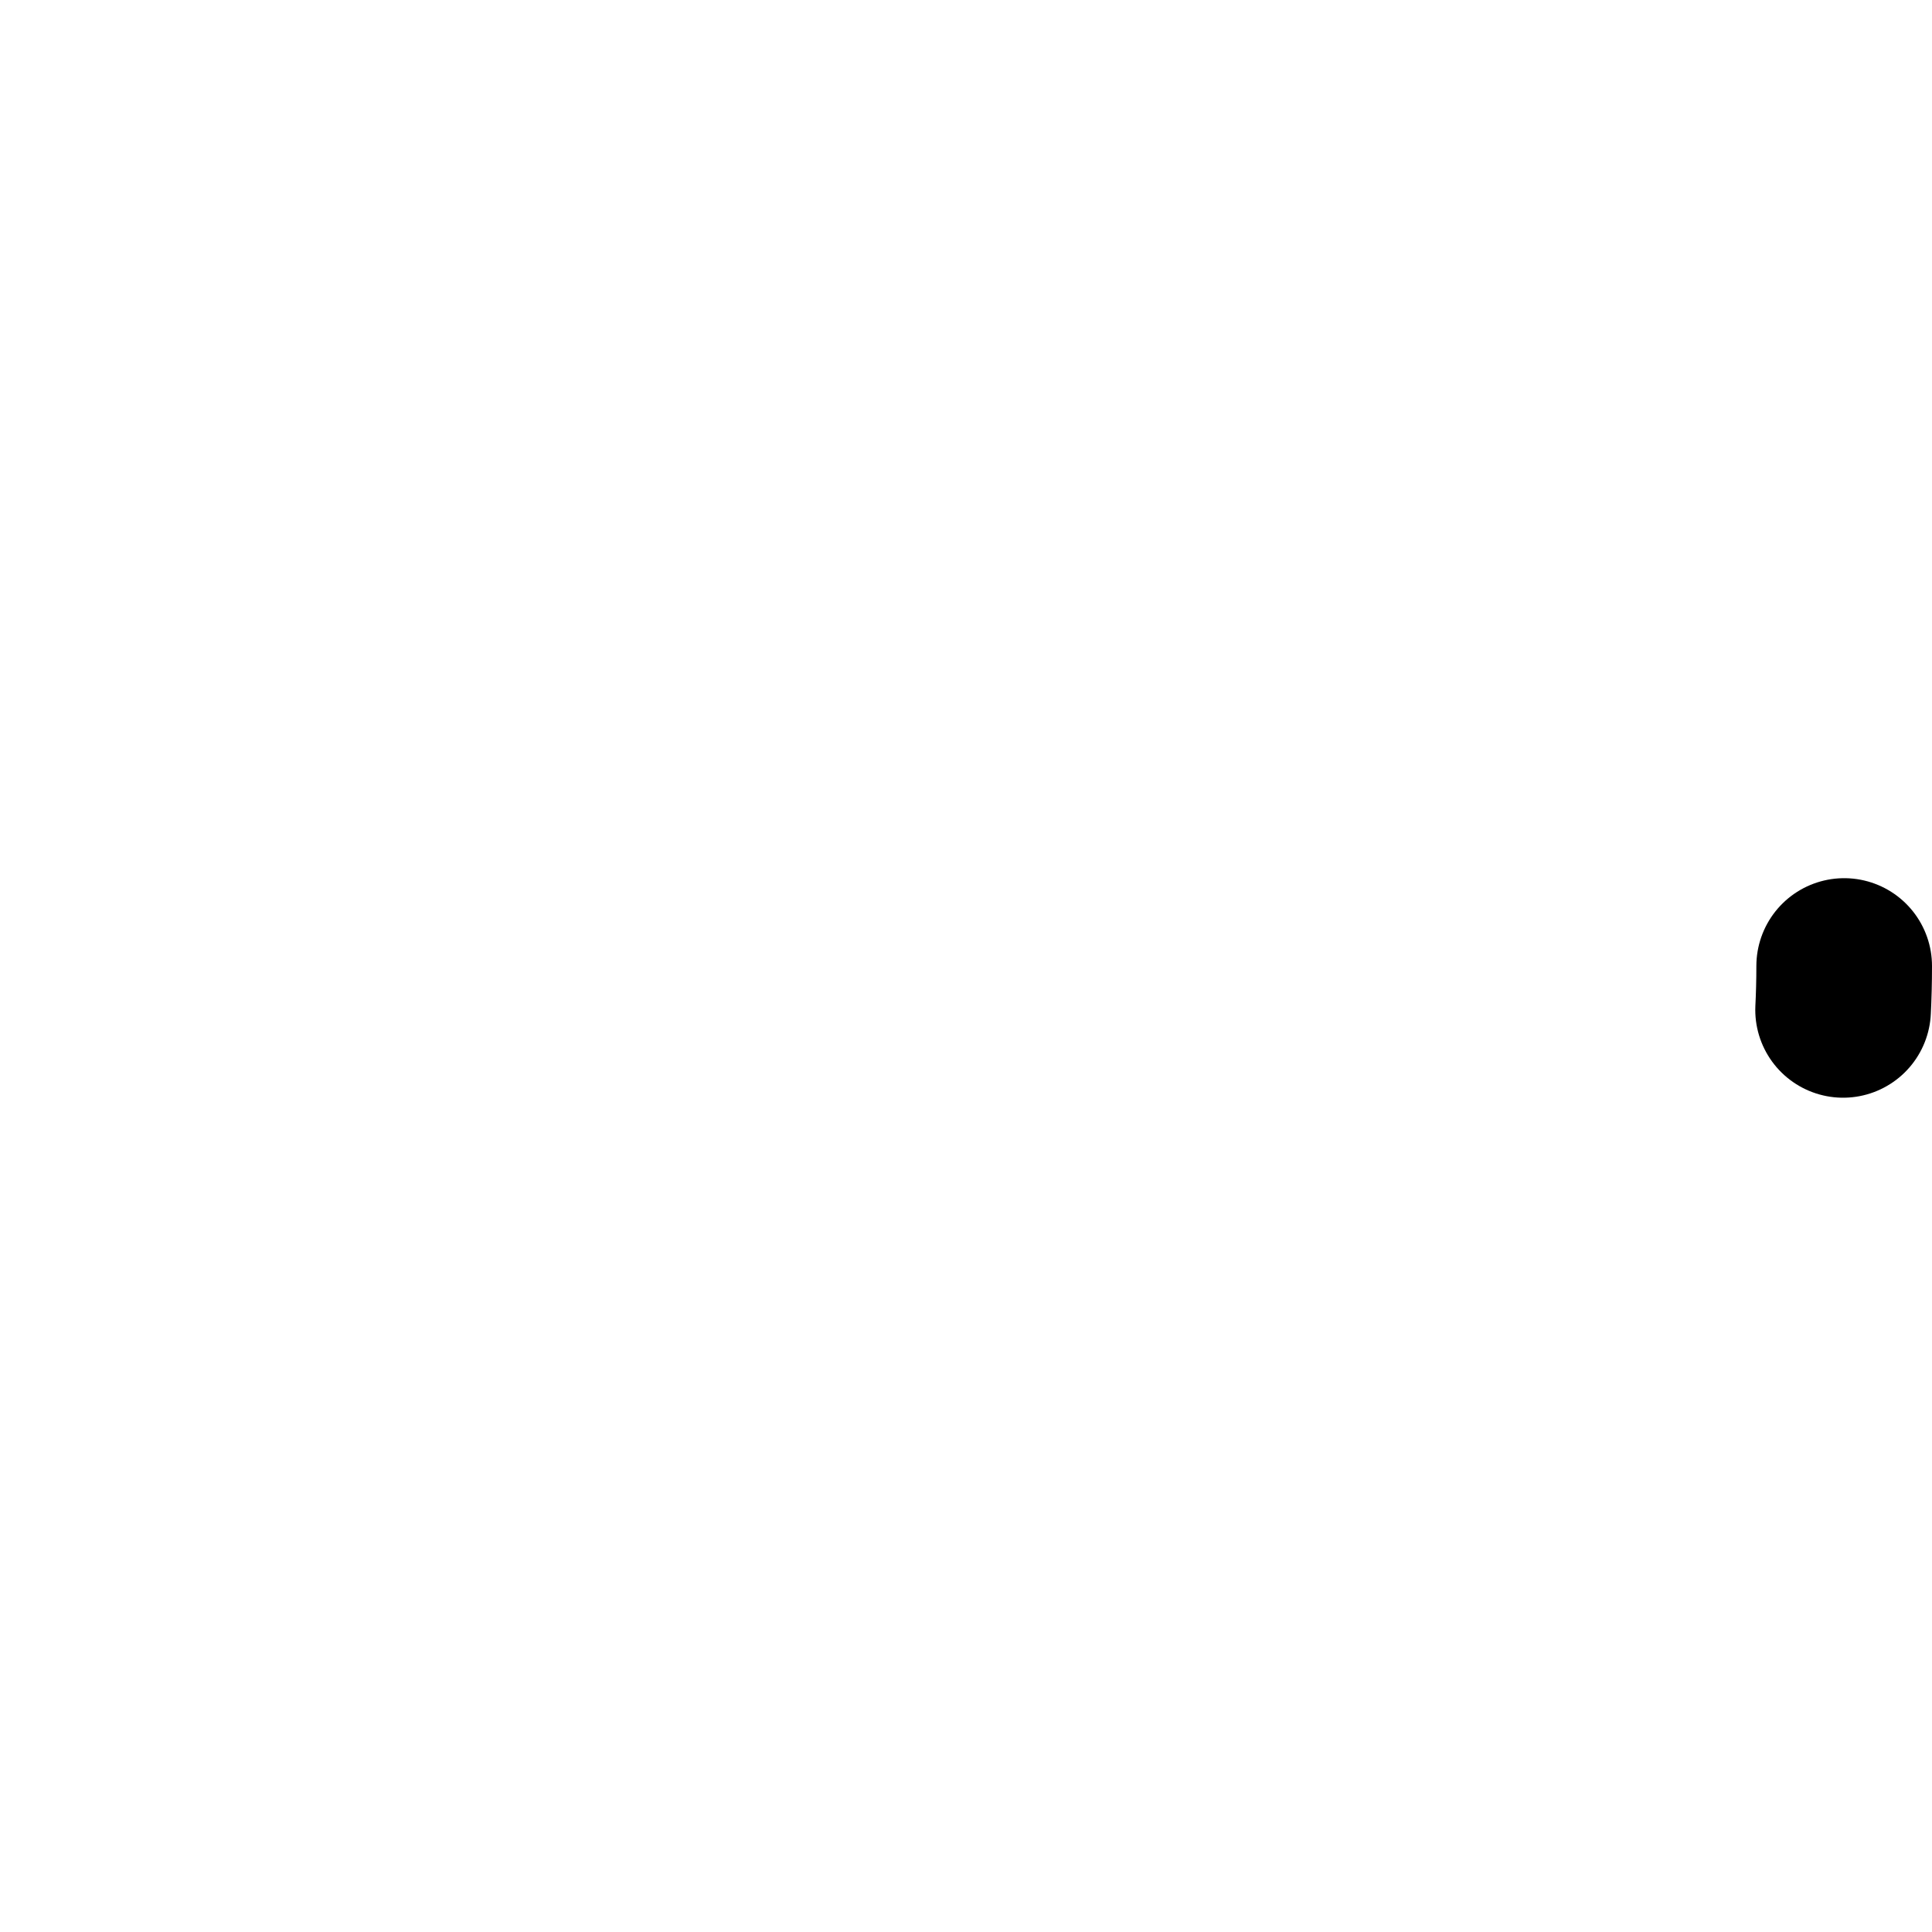
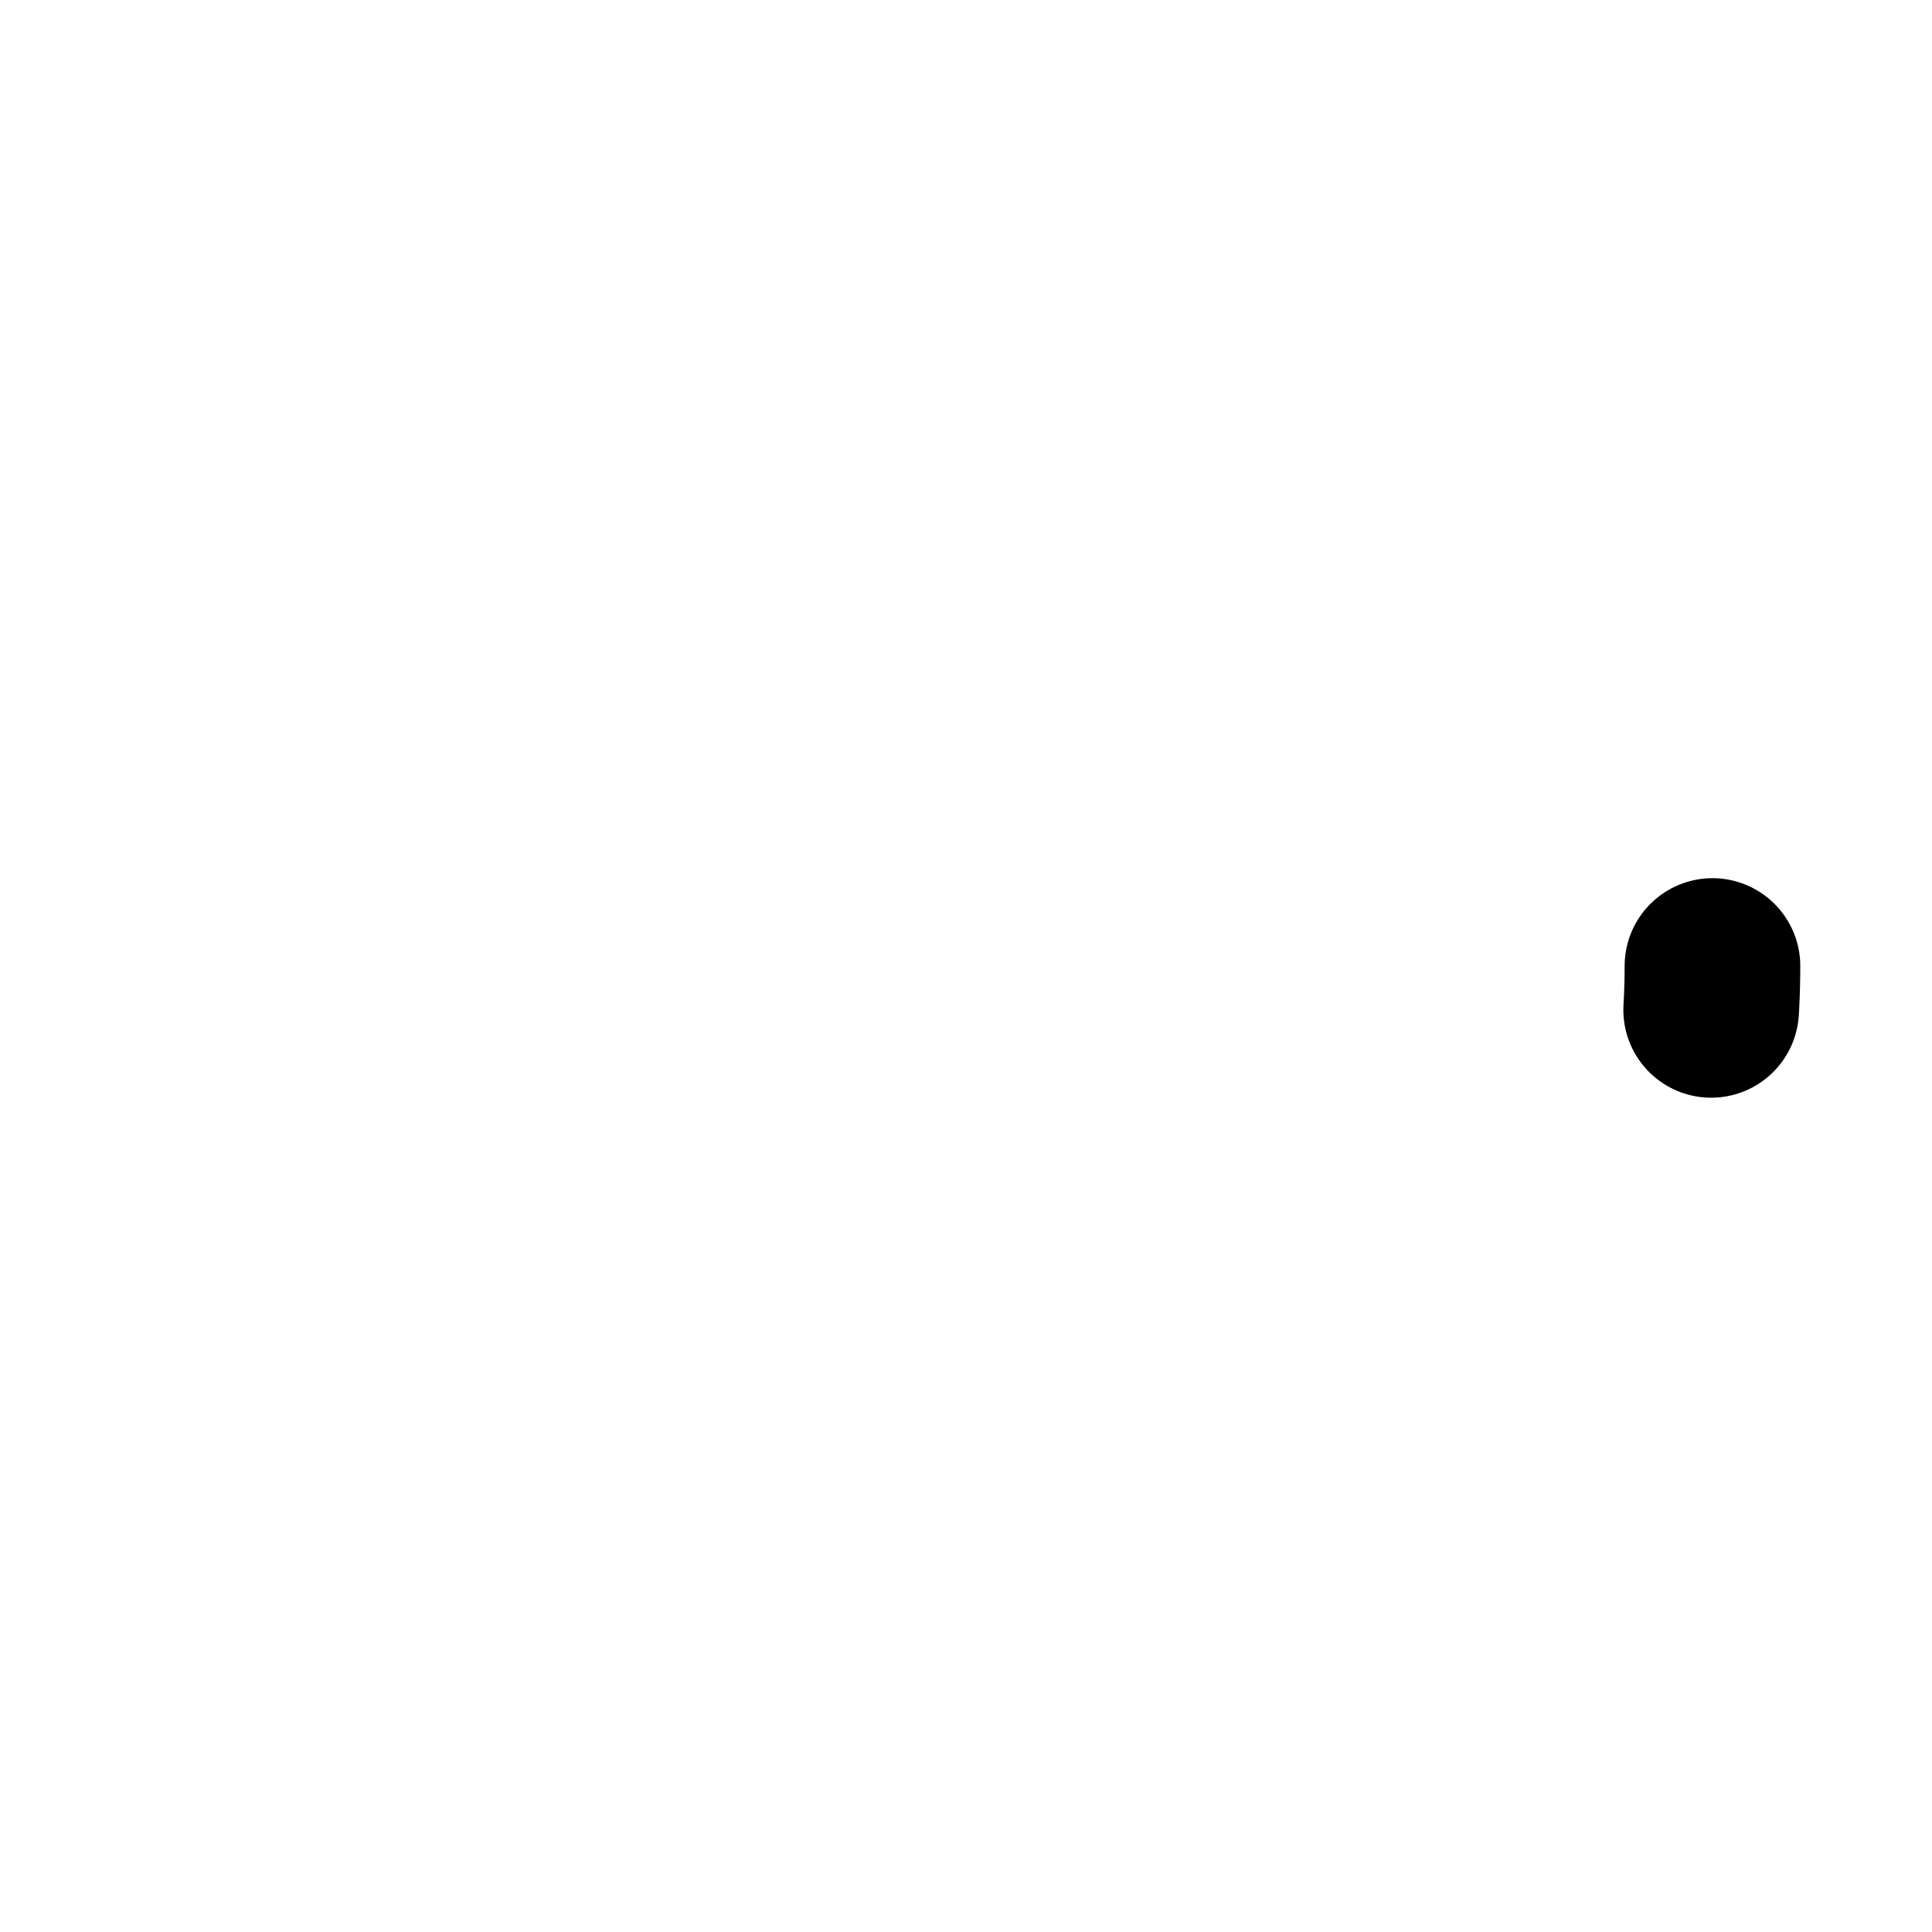
<svg xmlns="http://www.w3.org/2000/svg" viewBox="0 0 44 44">
  <defs>
    
  </defs>
-   <circle class="xb8ytEhx" r="20" cx="22" cy="22" stroke="#000" stroke-width="4" stroke-dasharray="1, 200" stroke-dashoffset="0" stroke-linecap="round" fill="none" />
+   <circle class="background" r="20" cx="22" cy="22" stroke="none" fill="none" />
+   <circle class="wheel" r="17" cx="22" cy="22" stroke="#000" stroke-width="4" stroke-dasharray="1, 200" stroke-dashoffset="0" stroke-linecap="round" fill="none" />
</svg>
